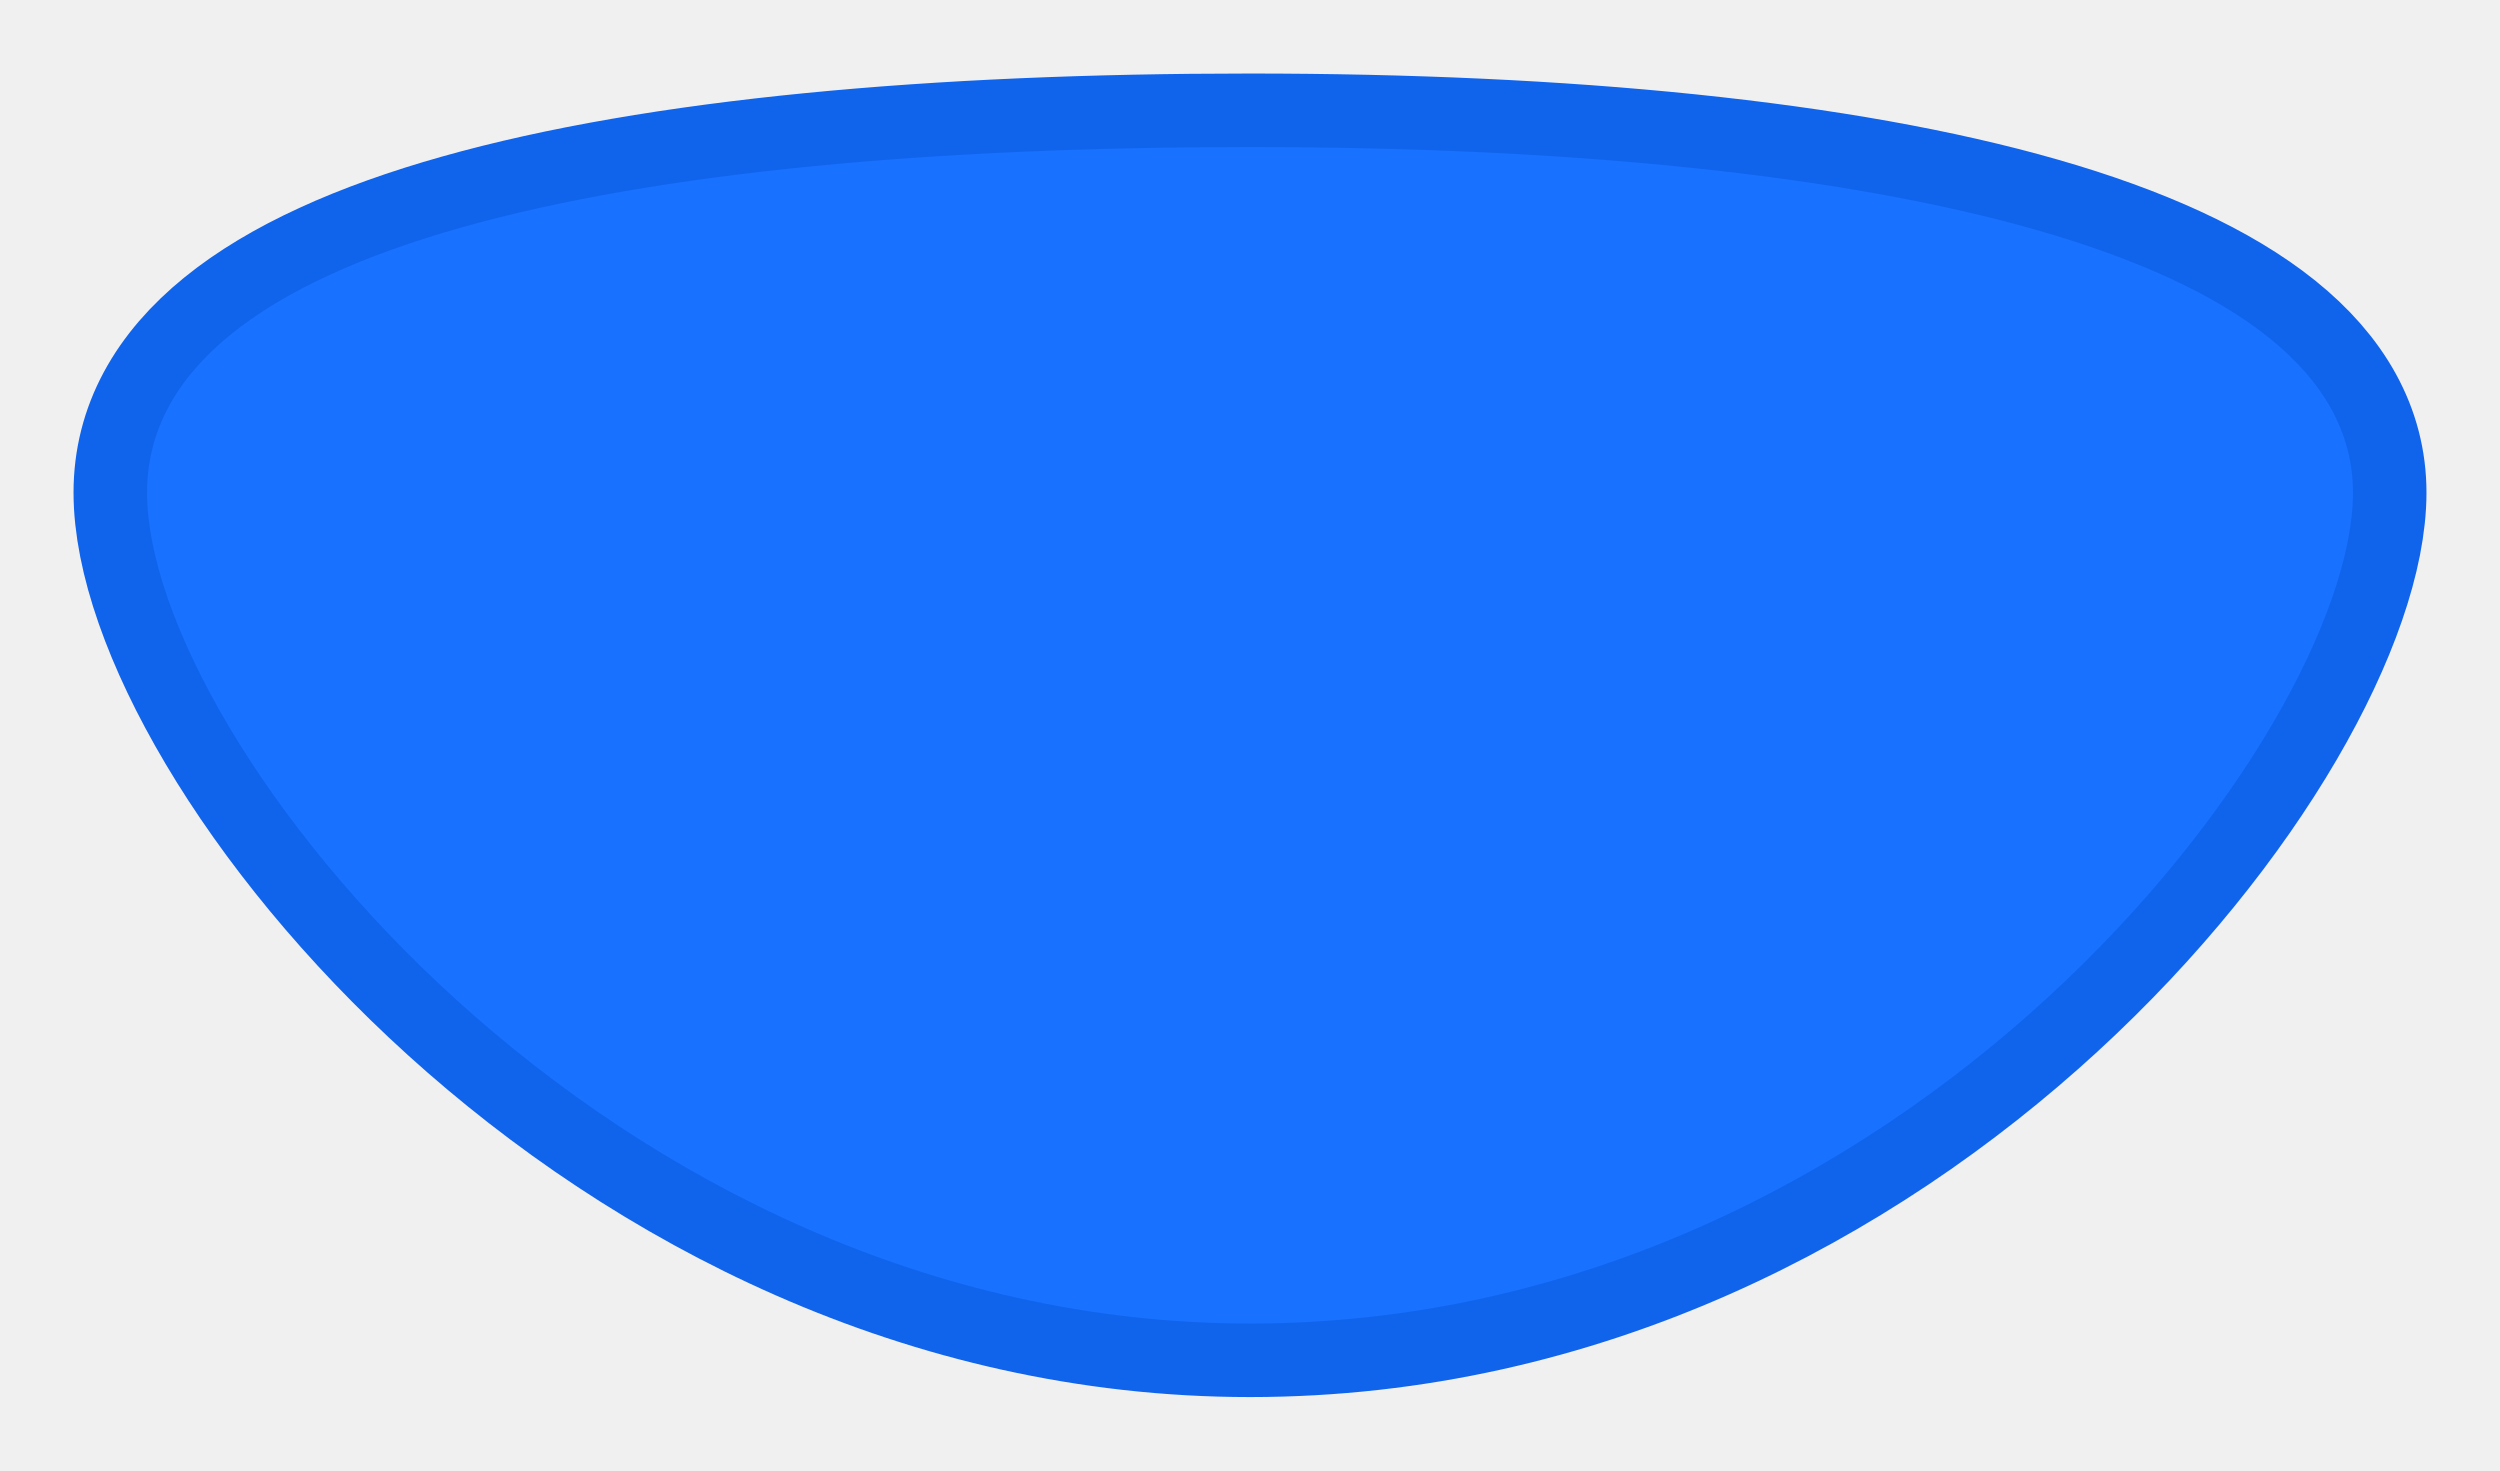
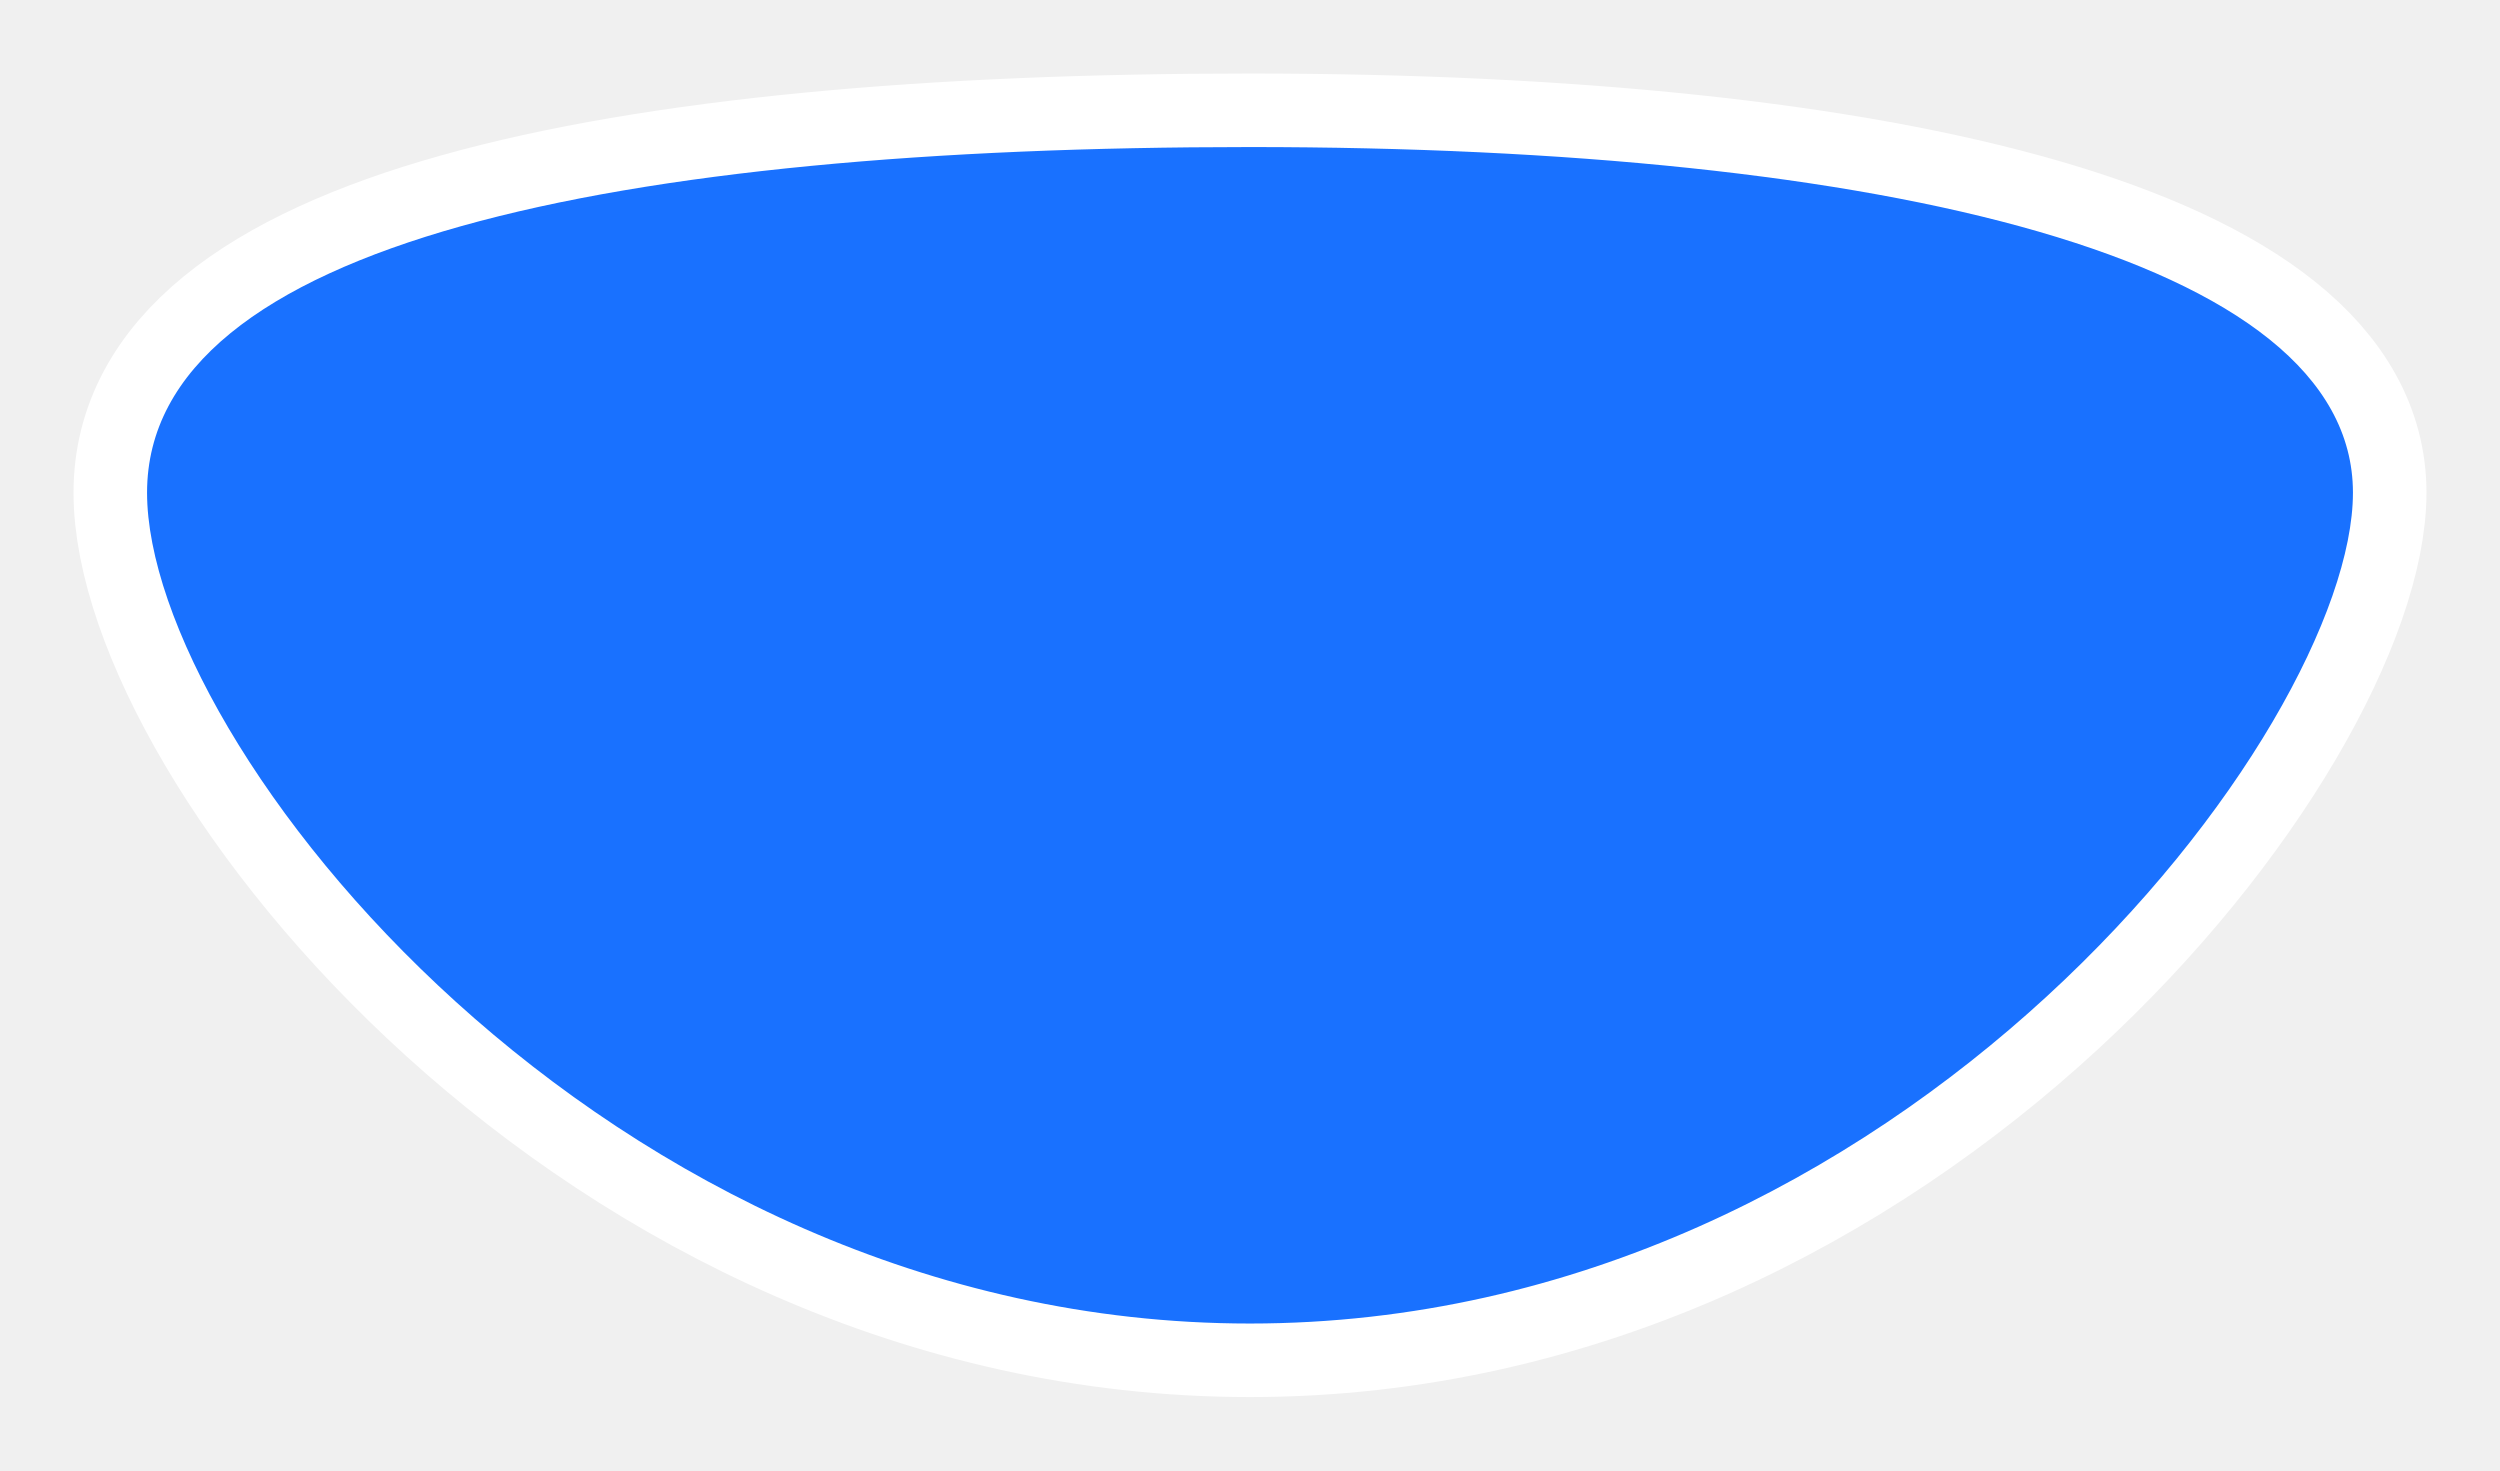
- <svg xmlns="http://www.w3.org/2000/svg" viewBox="0 0 34 20" height="20" width="34">
-   <rect fill="none" x="0" y="0" width="34" height="20" />
-   <path fill="#1064ec" transform="translate(1 1)" d="M16 17C7.25 17 1 9.056 1 5.699C1 2.343 7.429 1 16 1C24.571 1 31 2.455 31 5.699C31 8.944 24.929 17 16 17Z" style="stroke-linejoin:round;stroke-miterlimit:4;" stroke="#1064ec" stroke-width="2" />
-   <path fill="#1971ff" transform="translate(1 1)" d="M16 17C7.25 17 1 9.056 1 5.699C1 2.343 7.429 1 16 1C24.571 1 31 2.455 31 5.699C31 8.944 24.929 17 16 17Z" />
+ <svg xmlns="http://www.w3.org/2000/svg" version="1.1" id="レイヤー_1" x="0px" y="0px" viewBox="0 0 34 20" style="enable-background:new 0 0 34 20;" xml:space="preserve">
+   <style type="text/css">
+ 	.st0{fill:none;}
+ 	.st1{fill:#1064EC;stroke:#FFFFFF;stroke-width:2;stroke-linejoin:round;}
+ 	.st2{fill:#1971FF;}
+ </style>
+   <rect class="st0" width="34" height="20" />
+   <path class="st1" d="M17,18C8.2,18,2,10.1,2,6.7S8.4,2,17,2c8.6,0,15,1.5,15,4.7C32,9.9,25.9,18,17,18z" />
+   <path class="st2" d="M17,18C8.2,18,2,10.1,2,6.7S8.4,2,17,2c8.6,0,15,1.5,15,4.7C32,9.9,25.9,18,17,18z" />
</svg>
